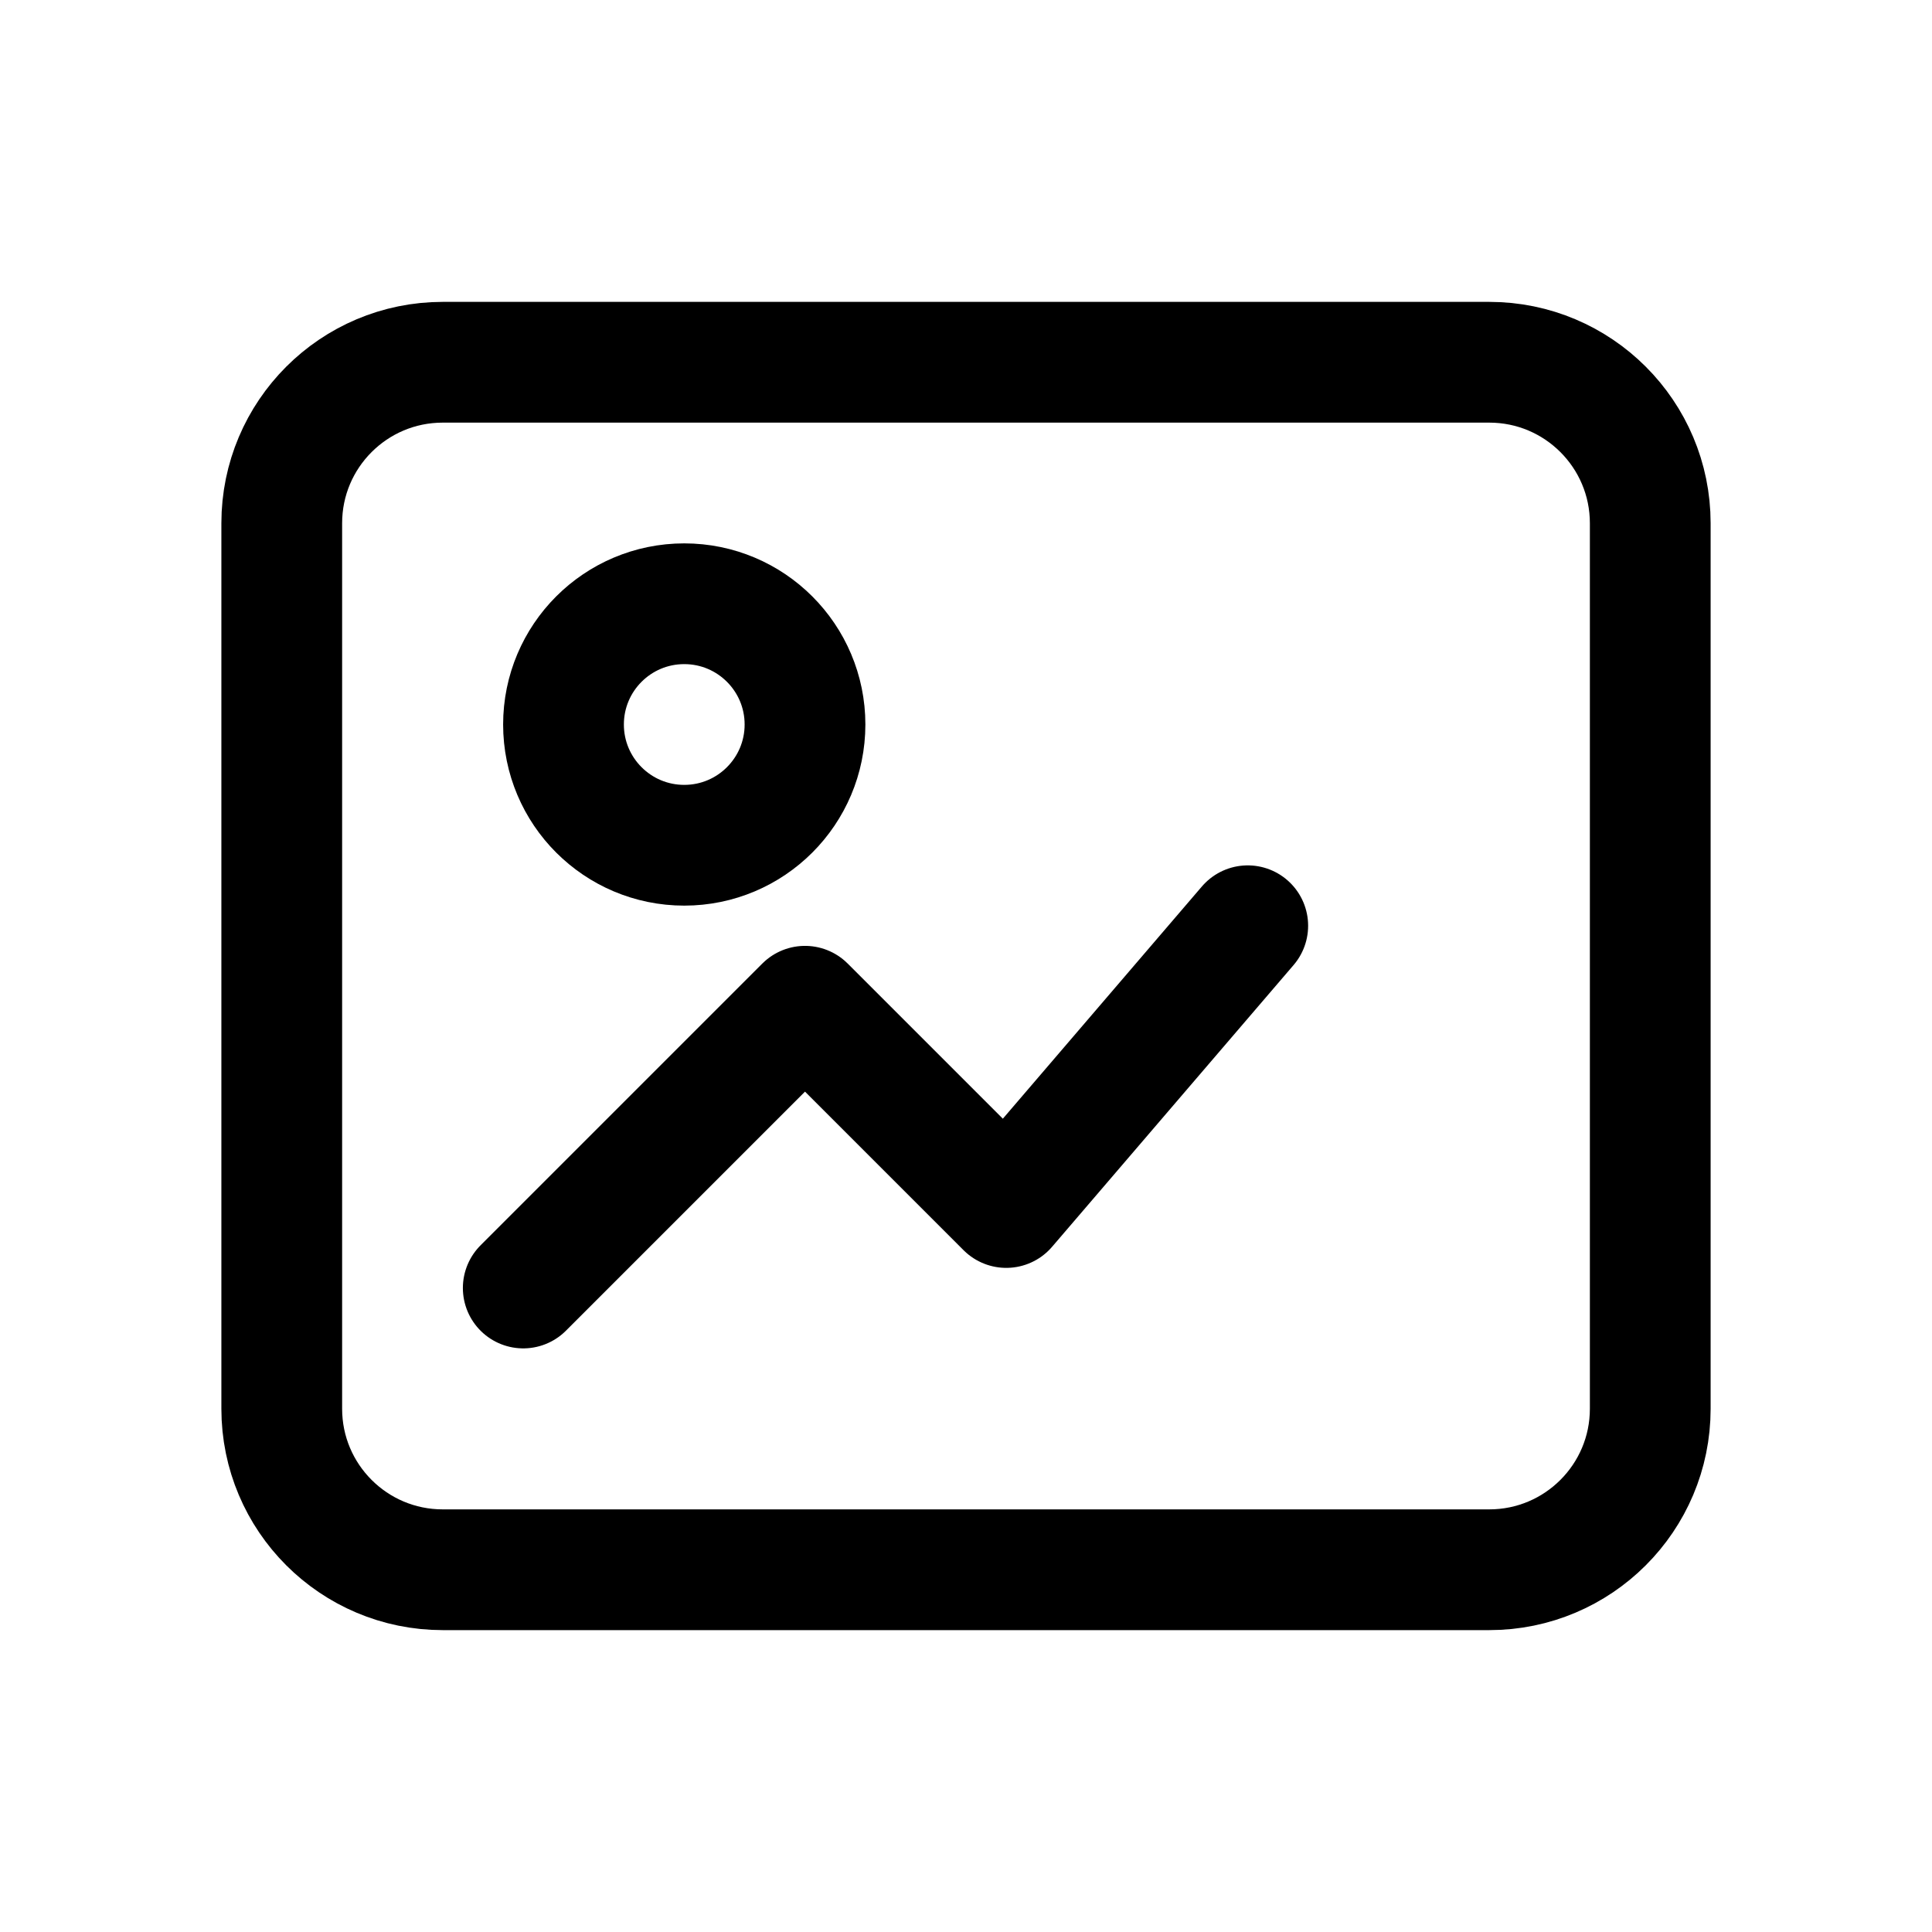
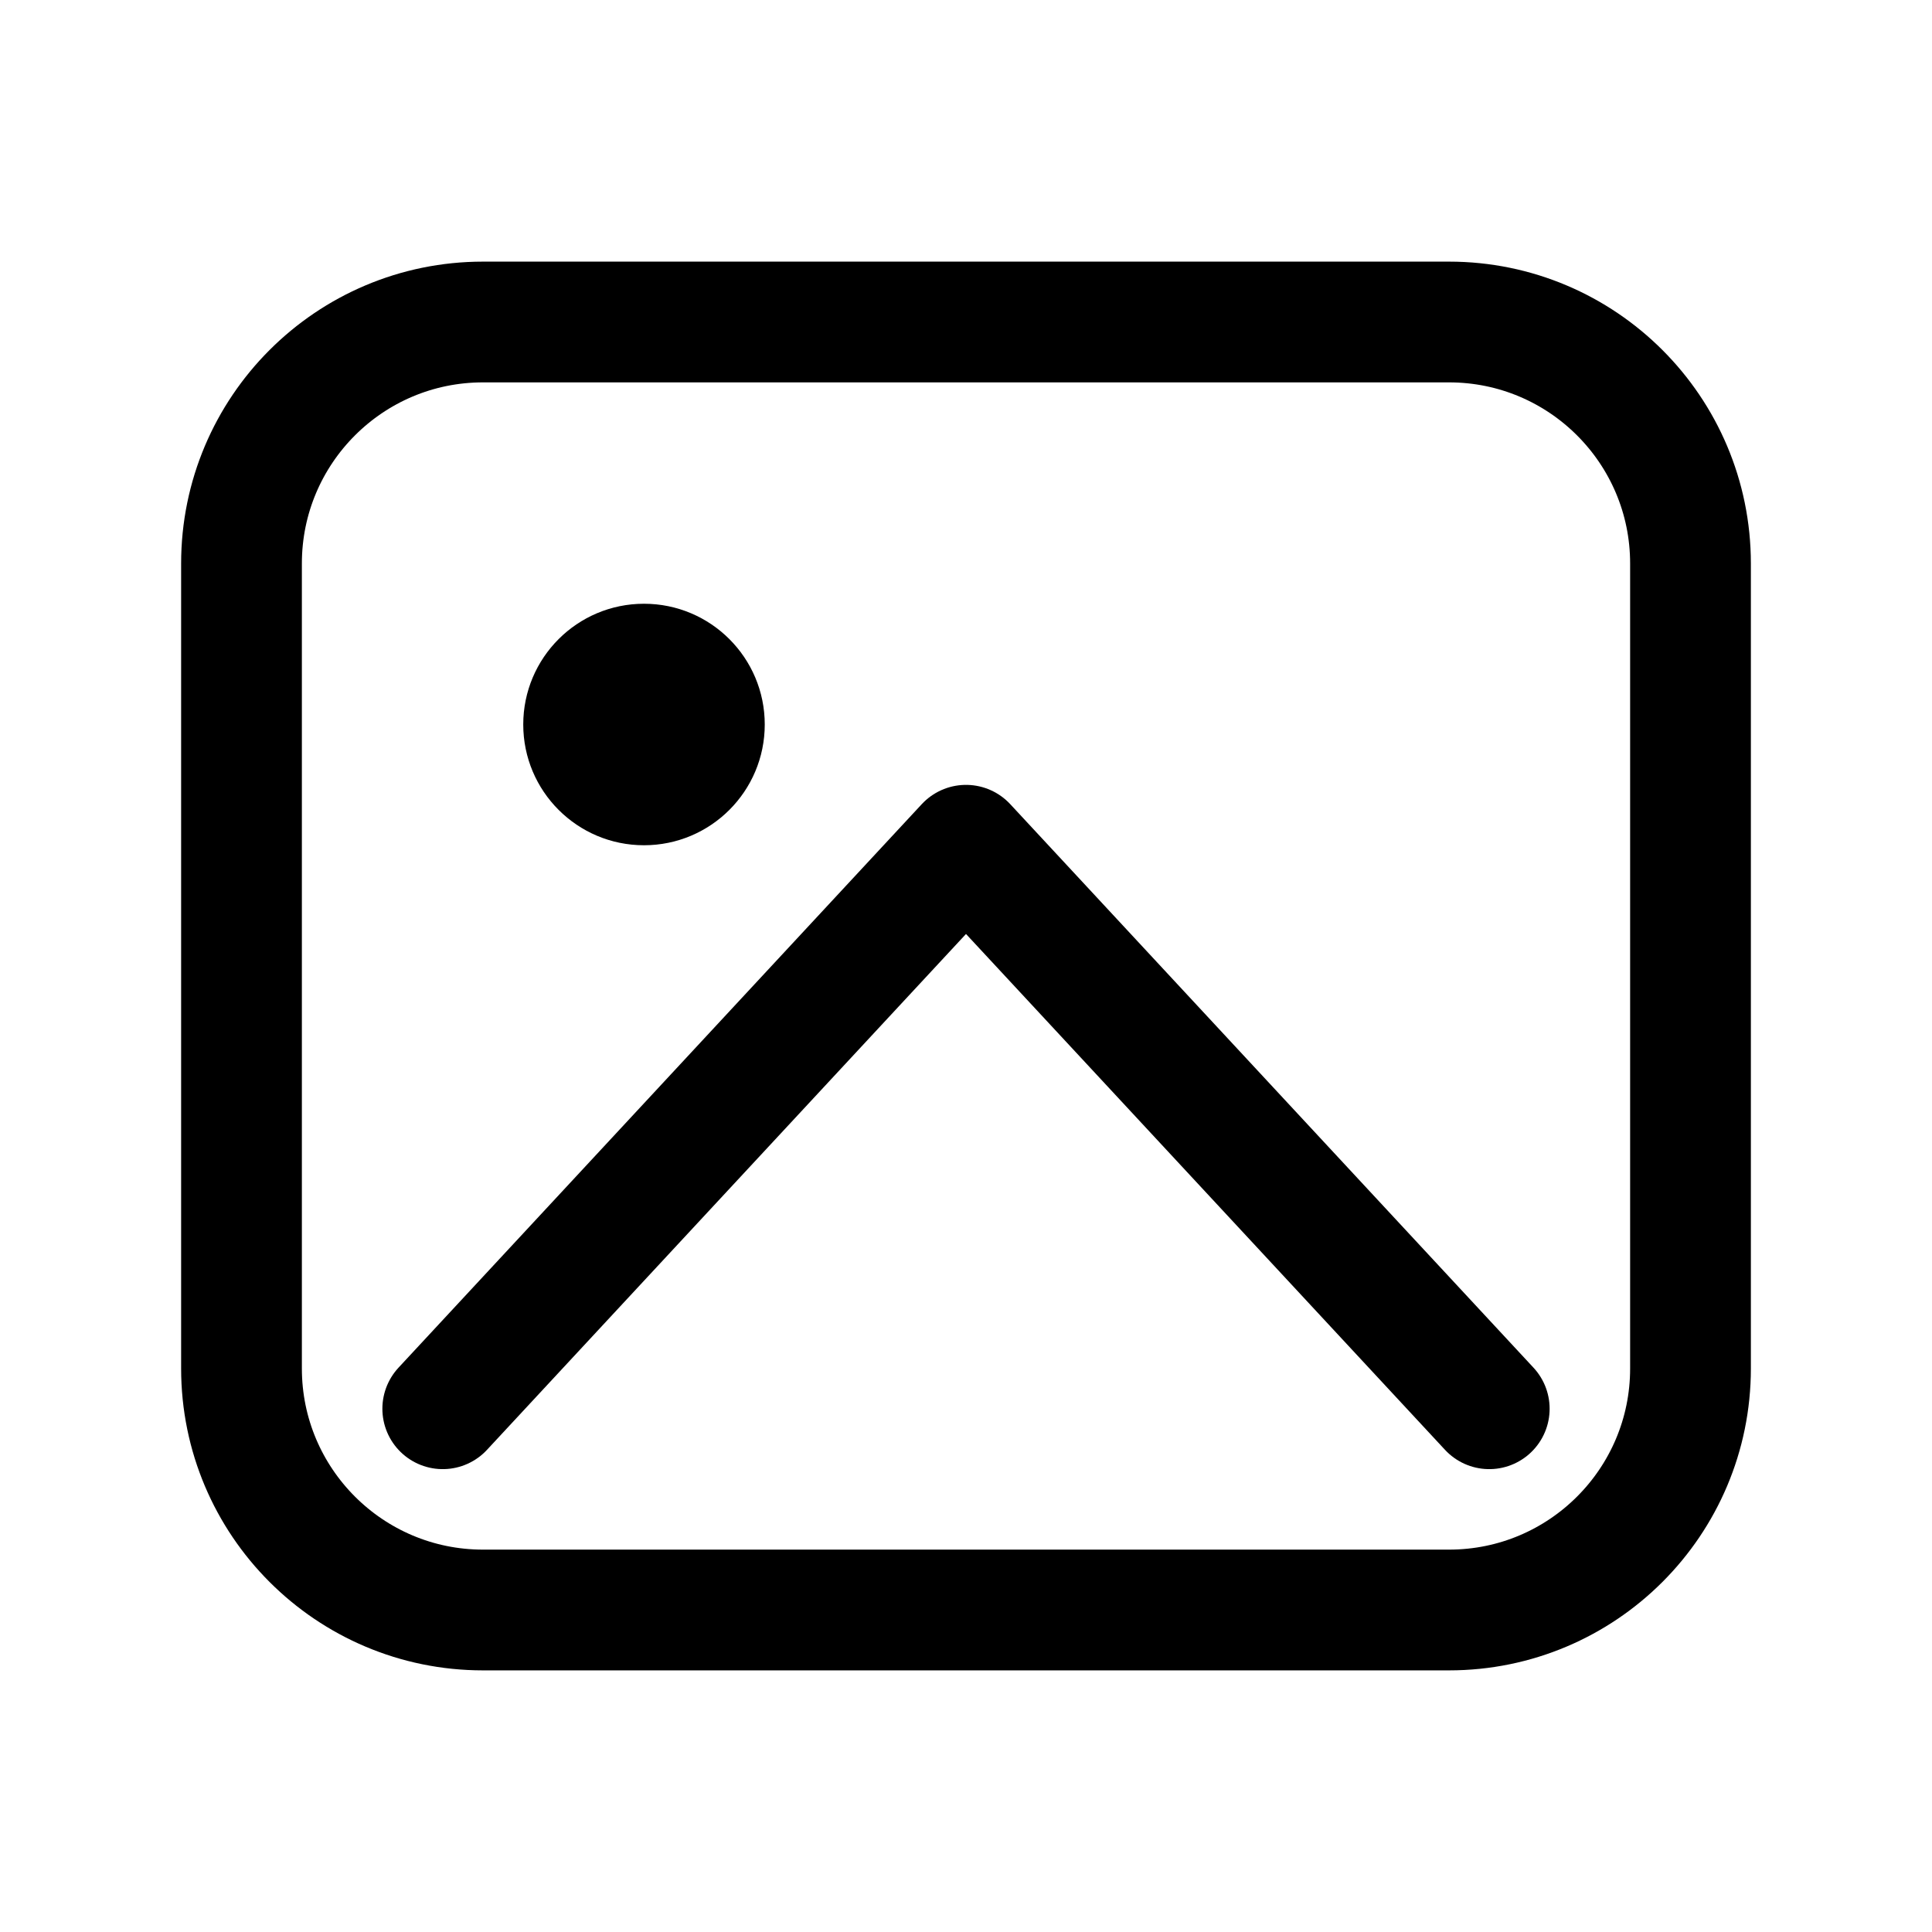
- <svg xmlns="http://www.w3.org/2000/svg" viewBox="0 0 24 24" width="24" height="24">
-   <g fill="none" stroke="currentColor" stroke-width="1.5" stroke-linecap="round" stroke-linejoin="round">
-     <rect x="3.5" y="4.5" width="17" height="15" rx="2" />
-     <circle cx="8.5" cy="9" r="1.5" />
-     <path d="M6.5 16 10 12.5l2.5 2.5 3-3.5" />
-   </g>
+ <svg xmlns="http://www.w3.org/2000/svg" viewBox="0 0 24 24" fill="none" stroke="currentColor" stroke-width="1.5" stroke-linecap="round" stroke-linejoin="round">
+   <rect x="3" y="4" width="18" height="16" rx="3" />
+   <circle cx="8" cy="9" r="1.5" fill="currentColor" stroke="none" />
+   <path d="M5.5 17.5 12 10.5l6.5 7" />
</svg>
